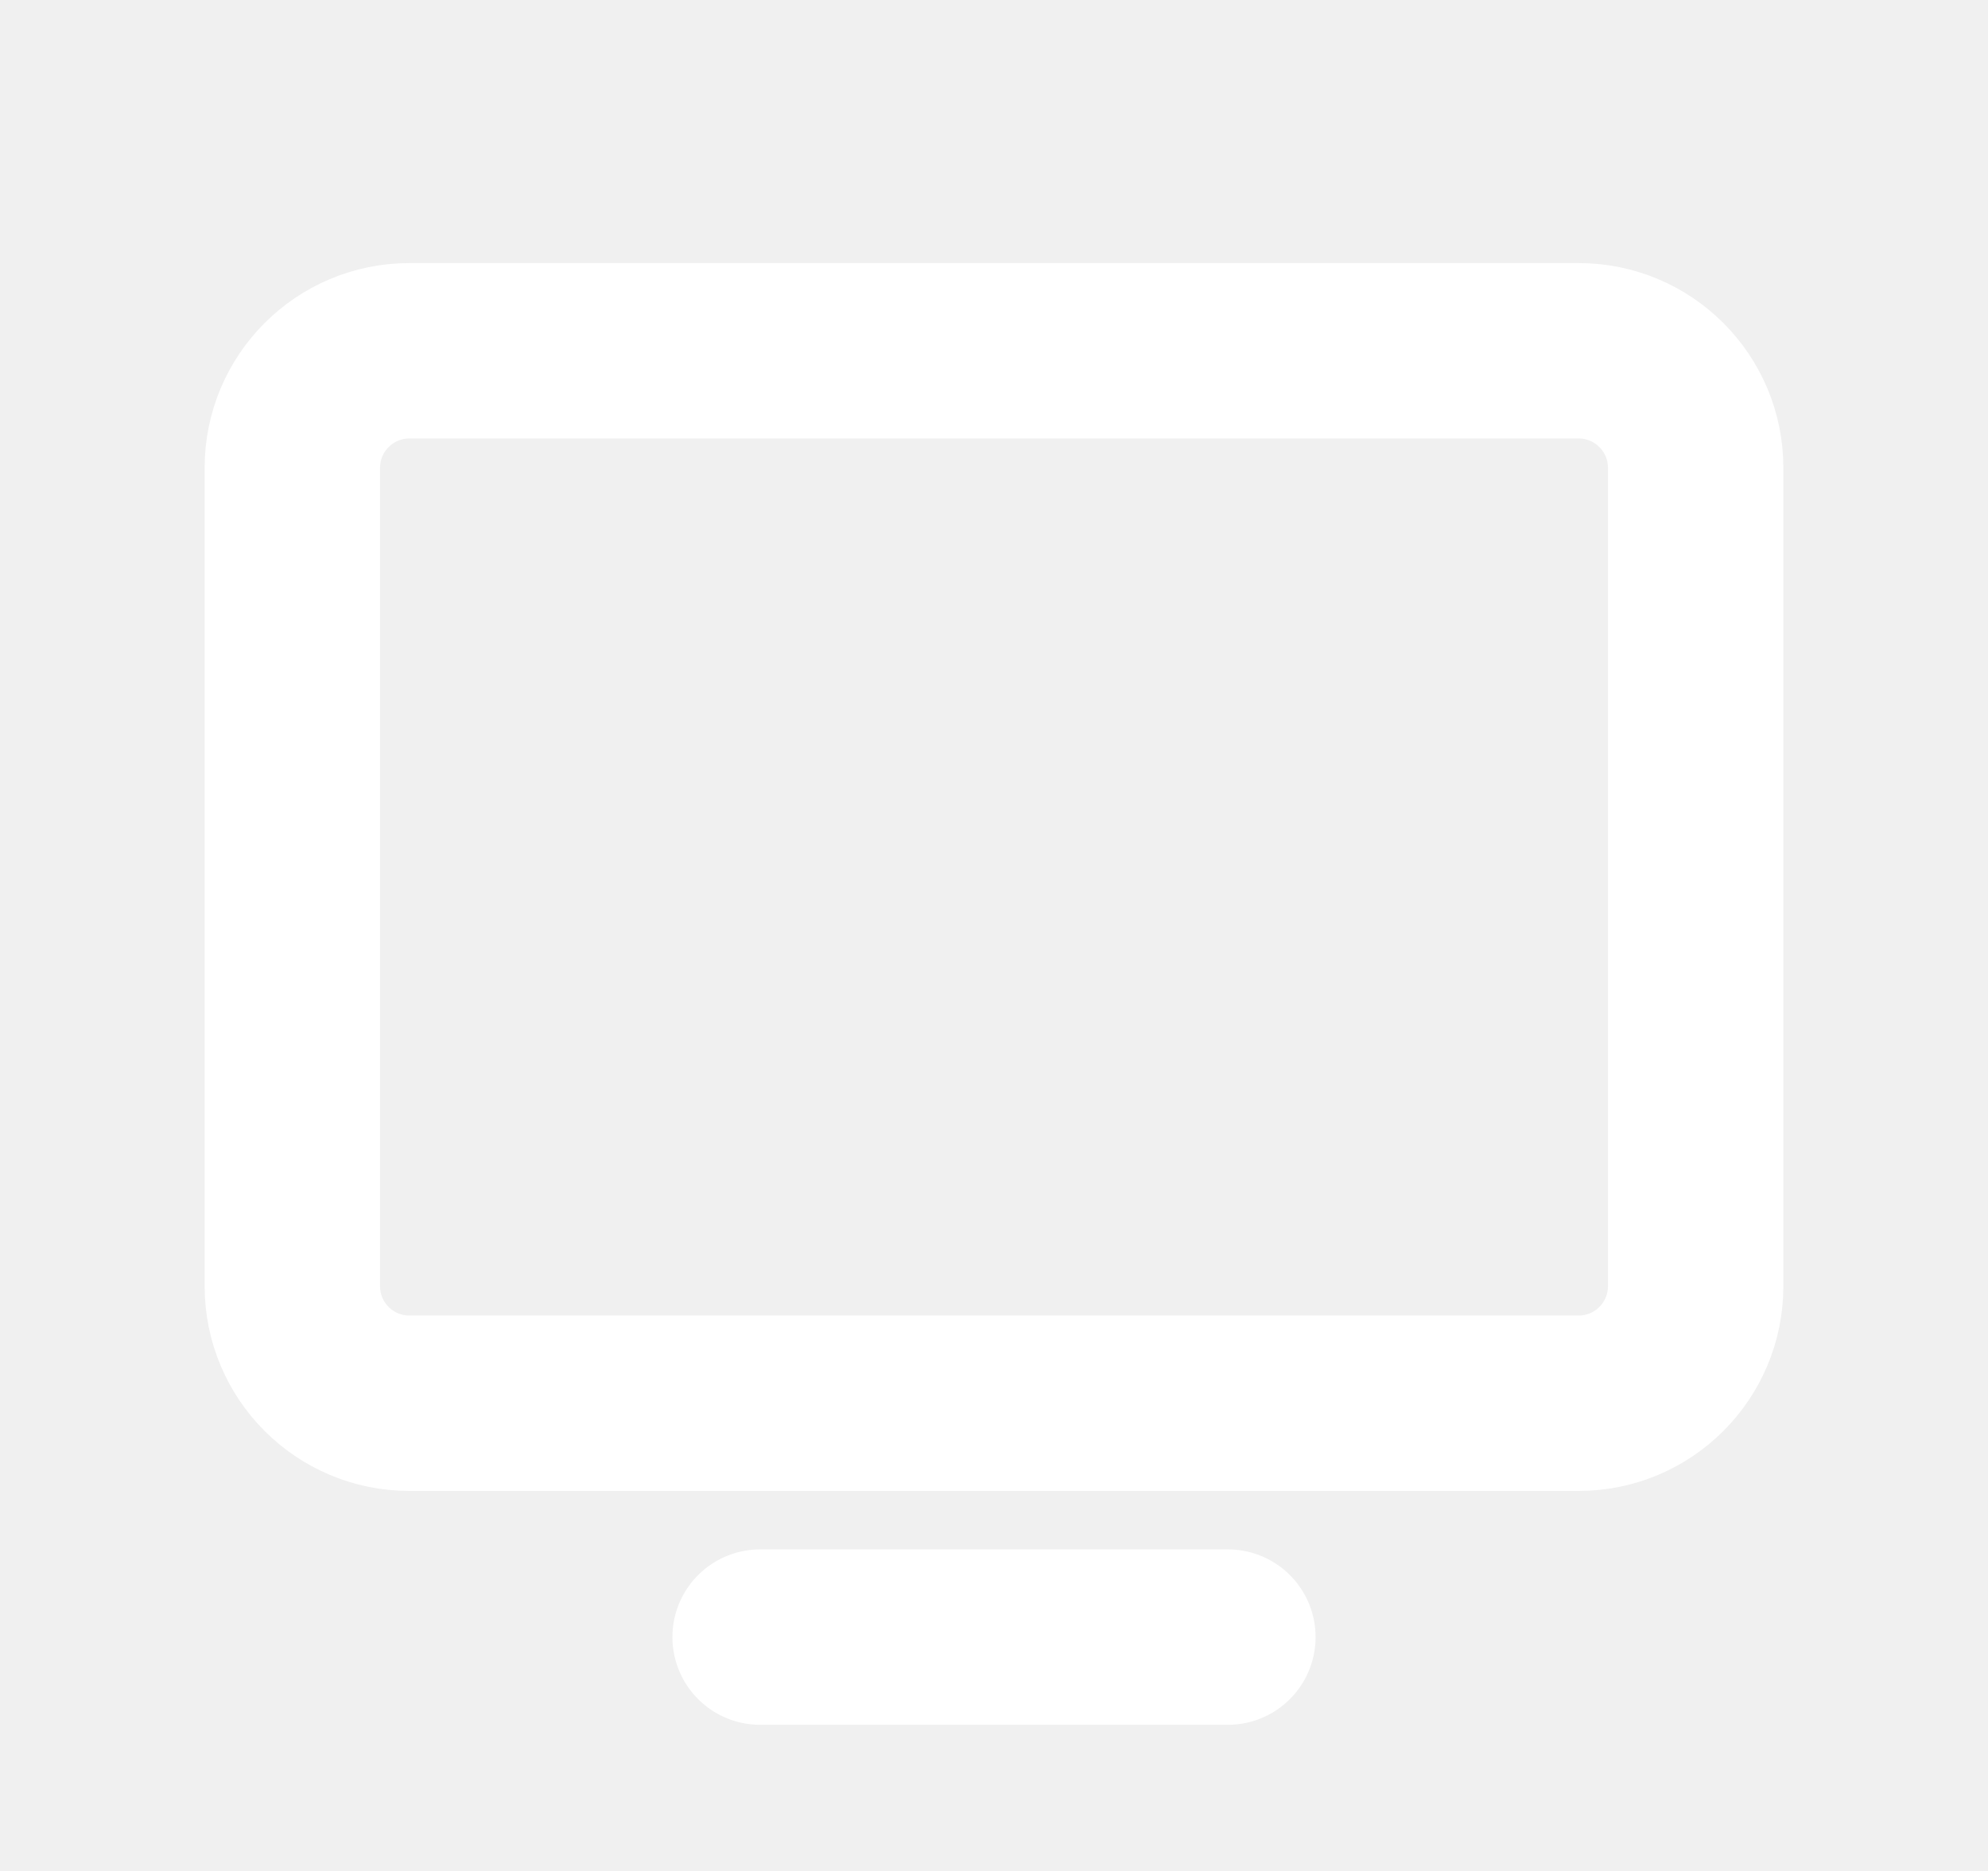
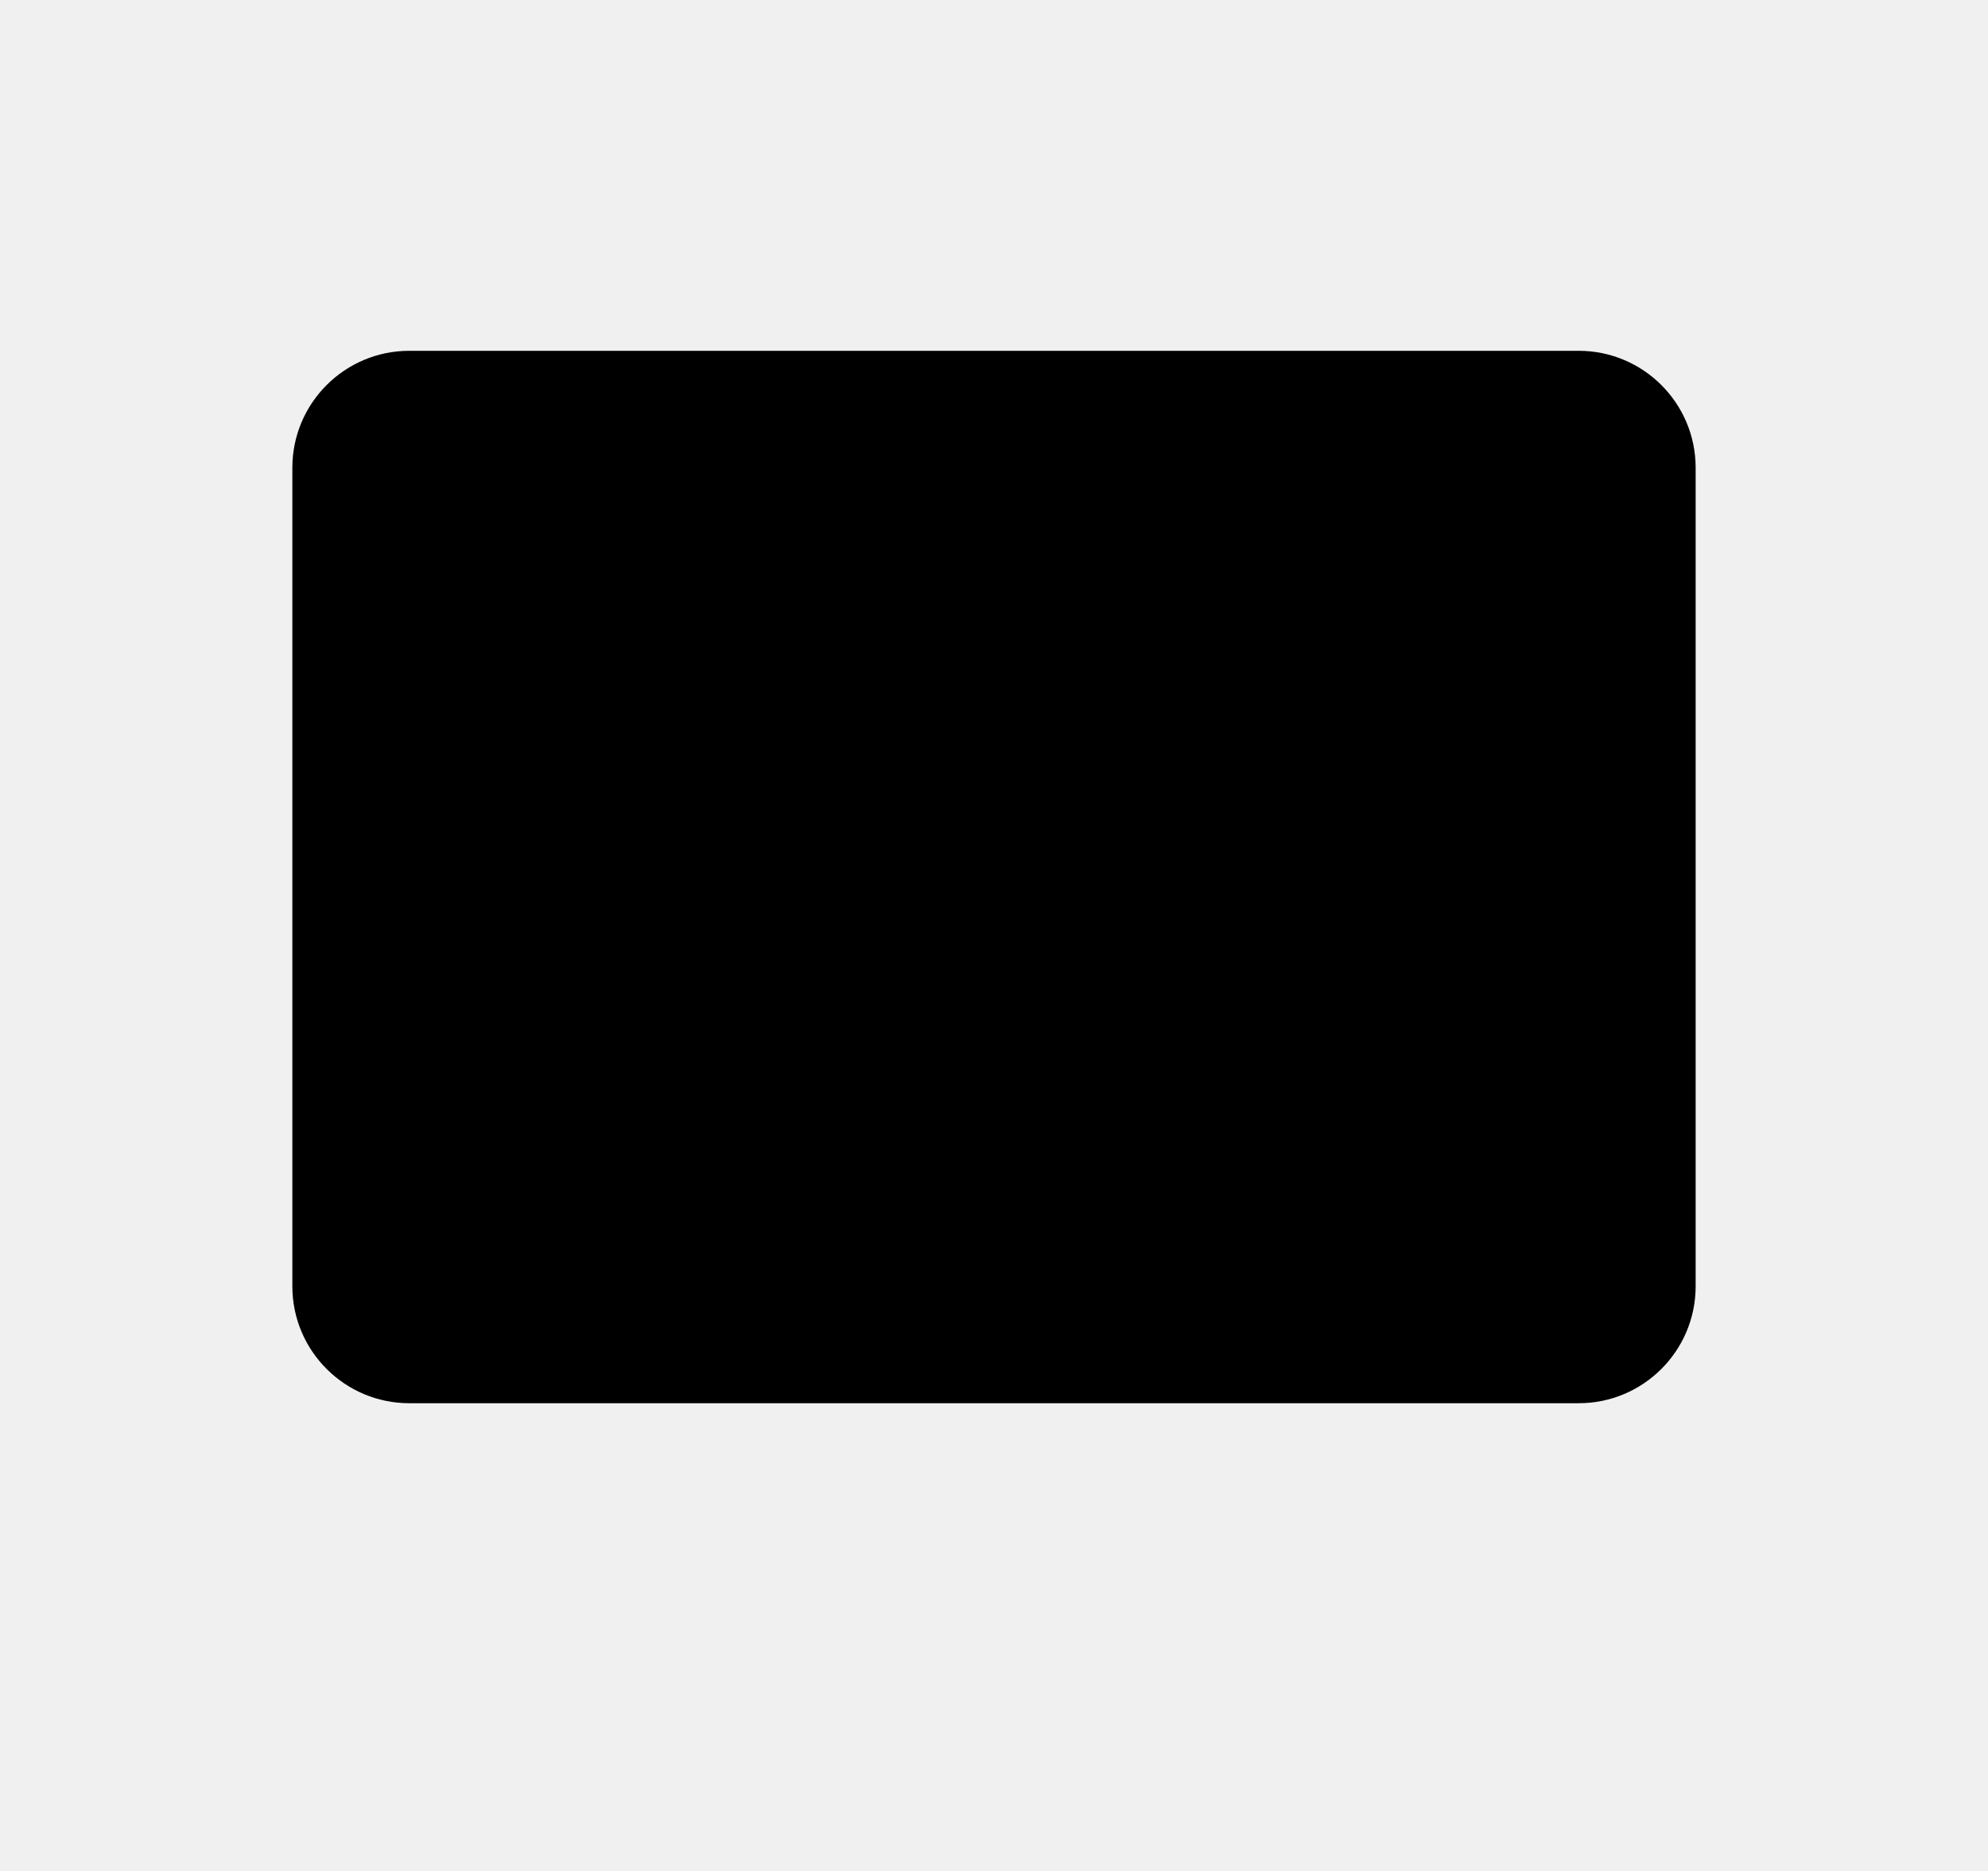
- <svg xmlns="http://www.w3.org/2000/svg" width="17" height="16" viewBox="0 0 17 16" fill="none">
-   <path d="M3.5 12L13.5 12C14.052 12 14.5 11.552 14.5 11L14.5 4C14.5 3.448 14.052 3 13.5 3L3.5 3C2.948 3 2.5 3.448 2.5 4L2.5 11C2.5 11.552 2.948 12 3.5 12Z" stroke="white" stroke-width="1.5" stroke-linecap="round" stroke-linejoin="round" />
-   <path d="M10.5 14H6.5" stroke="white" stroke-width="1.5" stroke-linecap="round" stroke-linejoin="round" />
+ <svg xmlns="http://www.w3.org/2000/svg" width="17" height="16" viewBox="0 0 17 16">
+   <path d="M3.5 12L13.5 12C14.052 12 14.5 11.552 14.5 11L14.5 4C14.5 3.448 14.052 3 13.5 3L3.5 3C2.948 3 2.5 3.448 2.5 4L2.5 11C2.5 11.552 2.948 12 3.5 12Z" stroke-width="1.5" stroke-linecap="round" stroke-linejoin="round" />
+   <path d="M10.5 14H6.5" stroke-width="1.5" stroke-linecap="round" stroke-linejoin="round" />
</svg>
